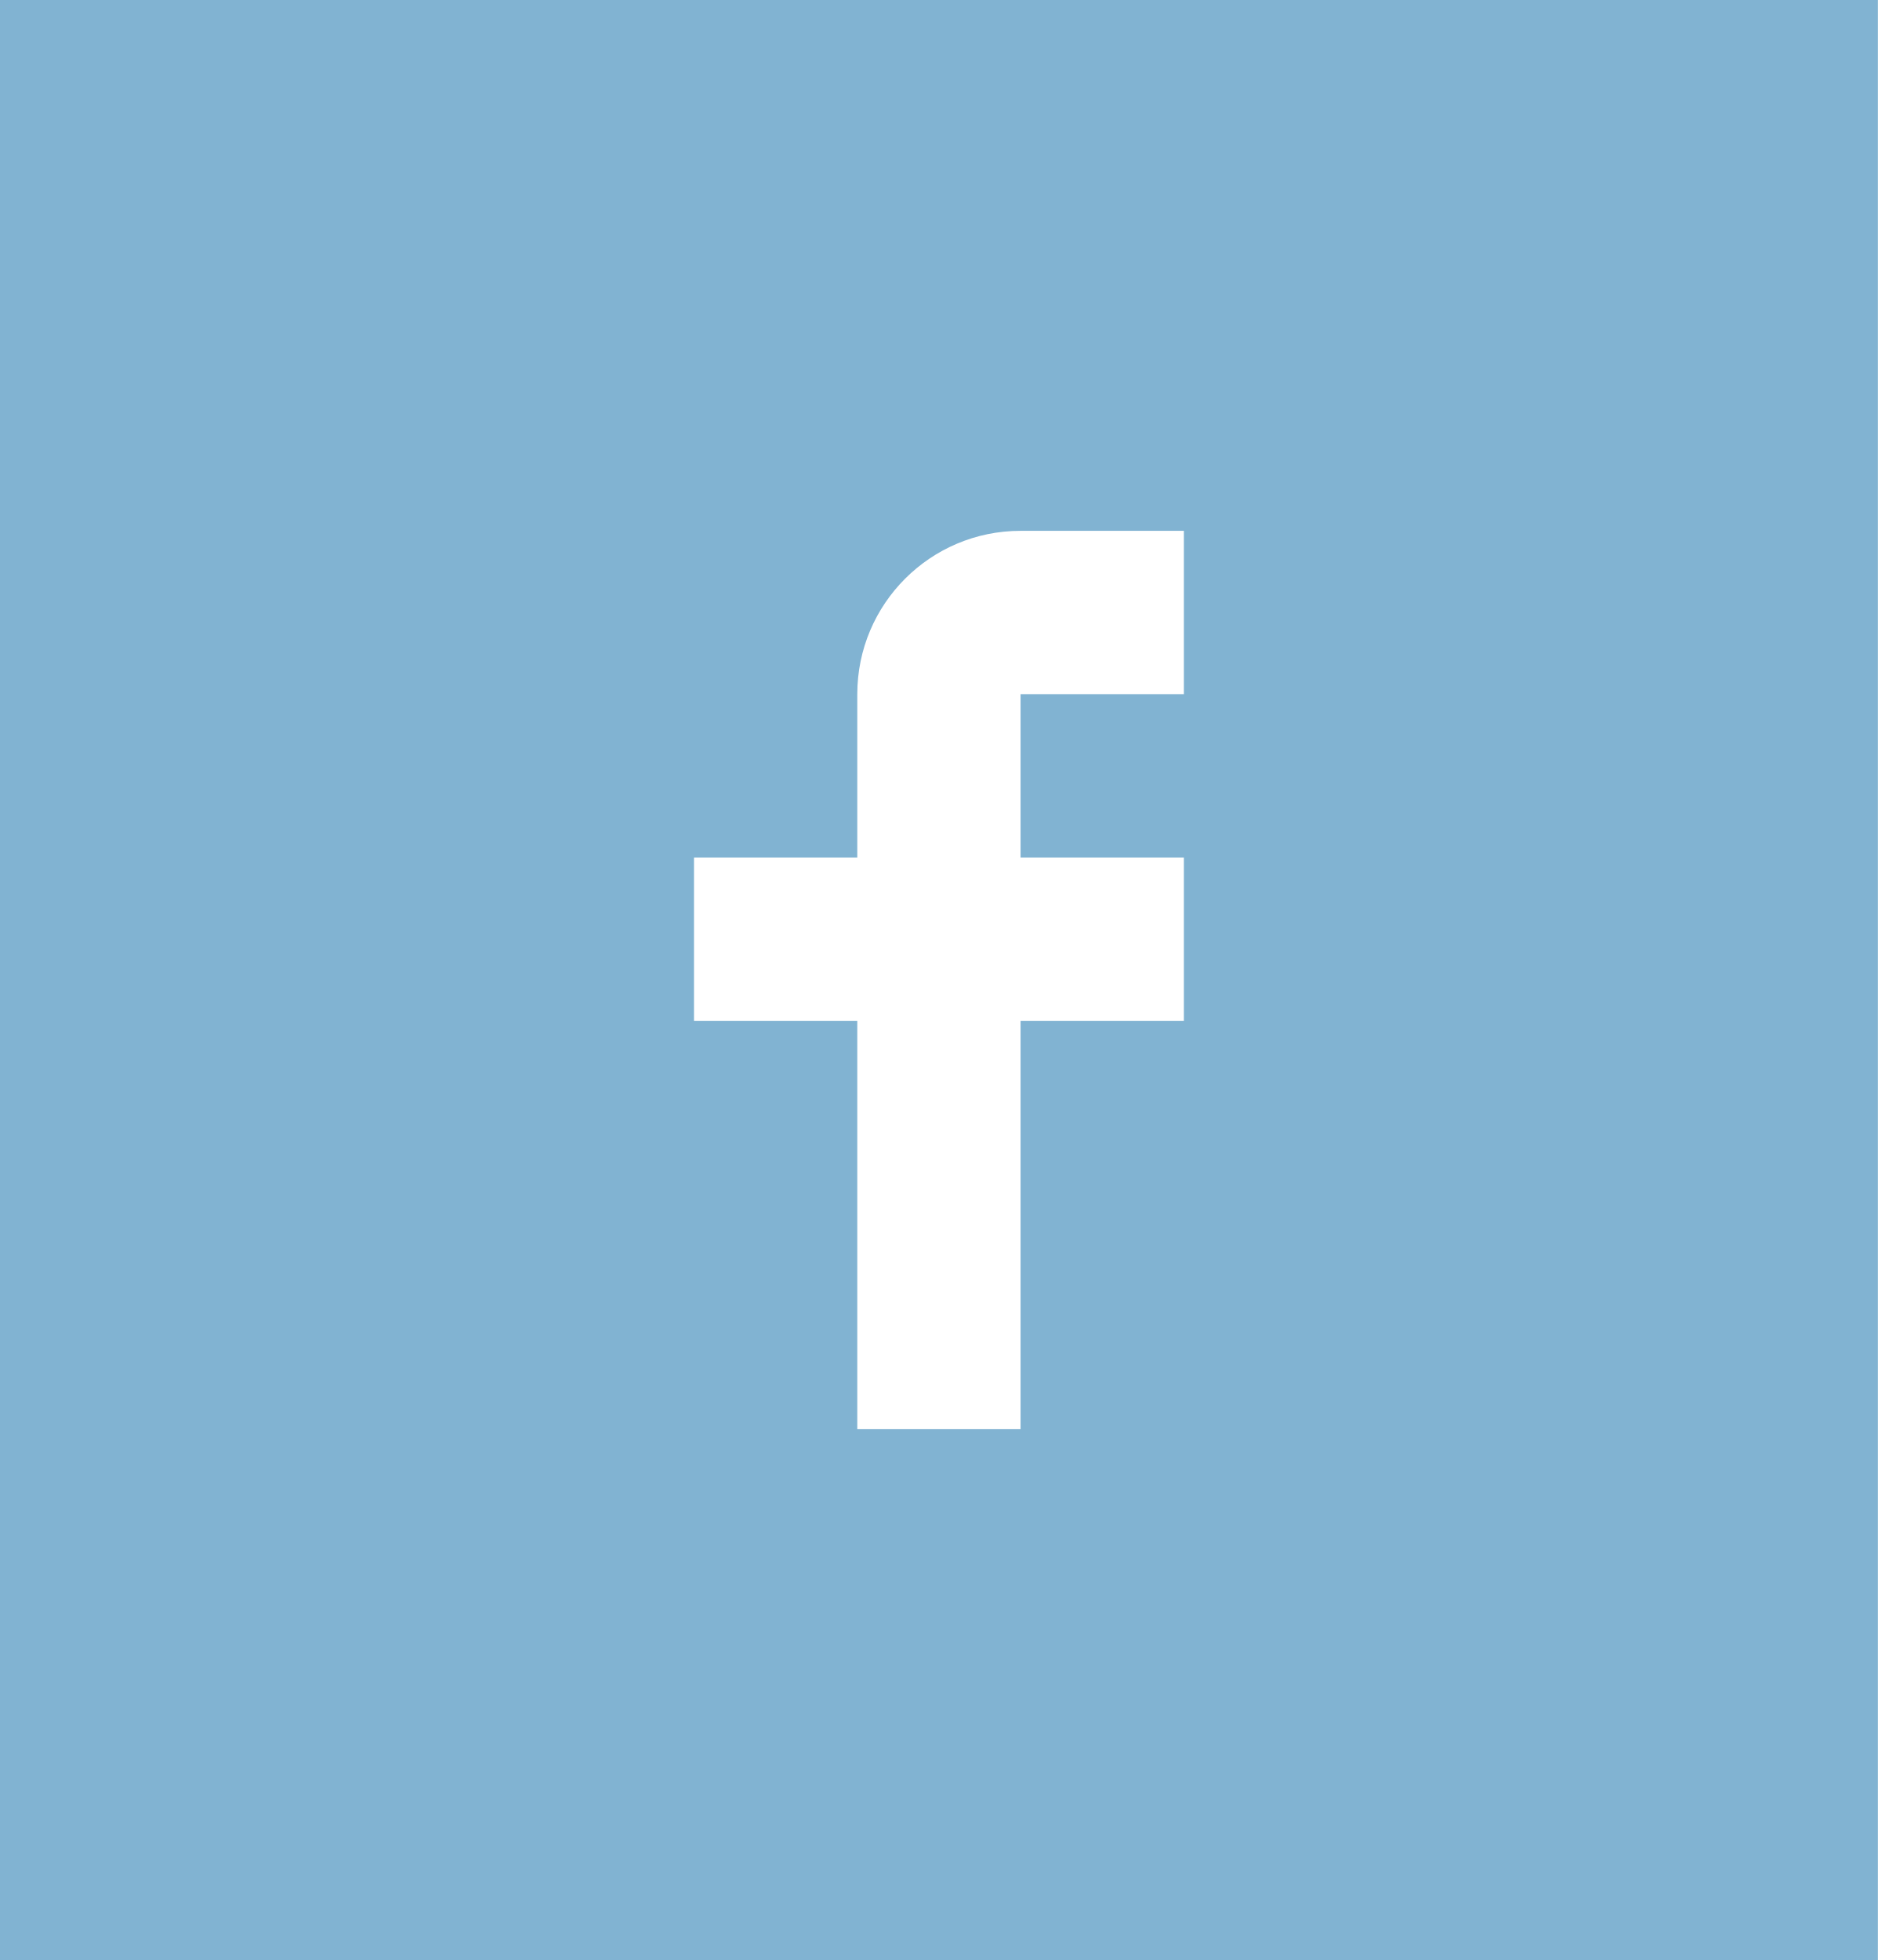
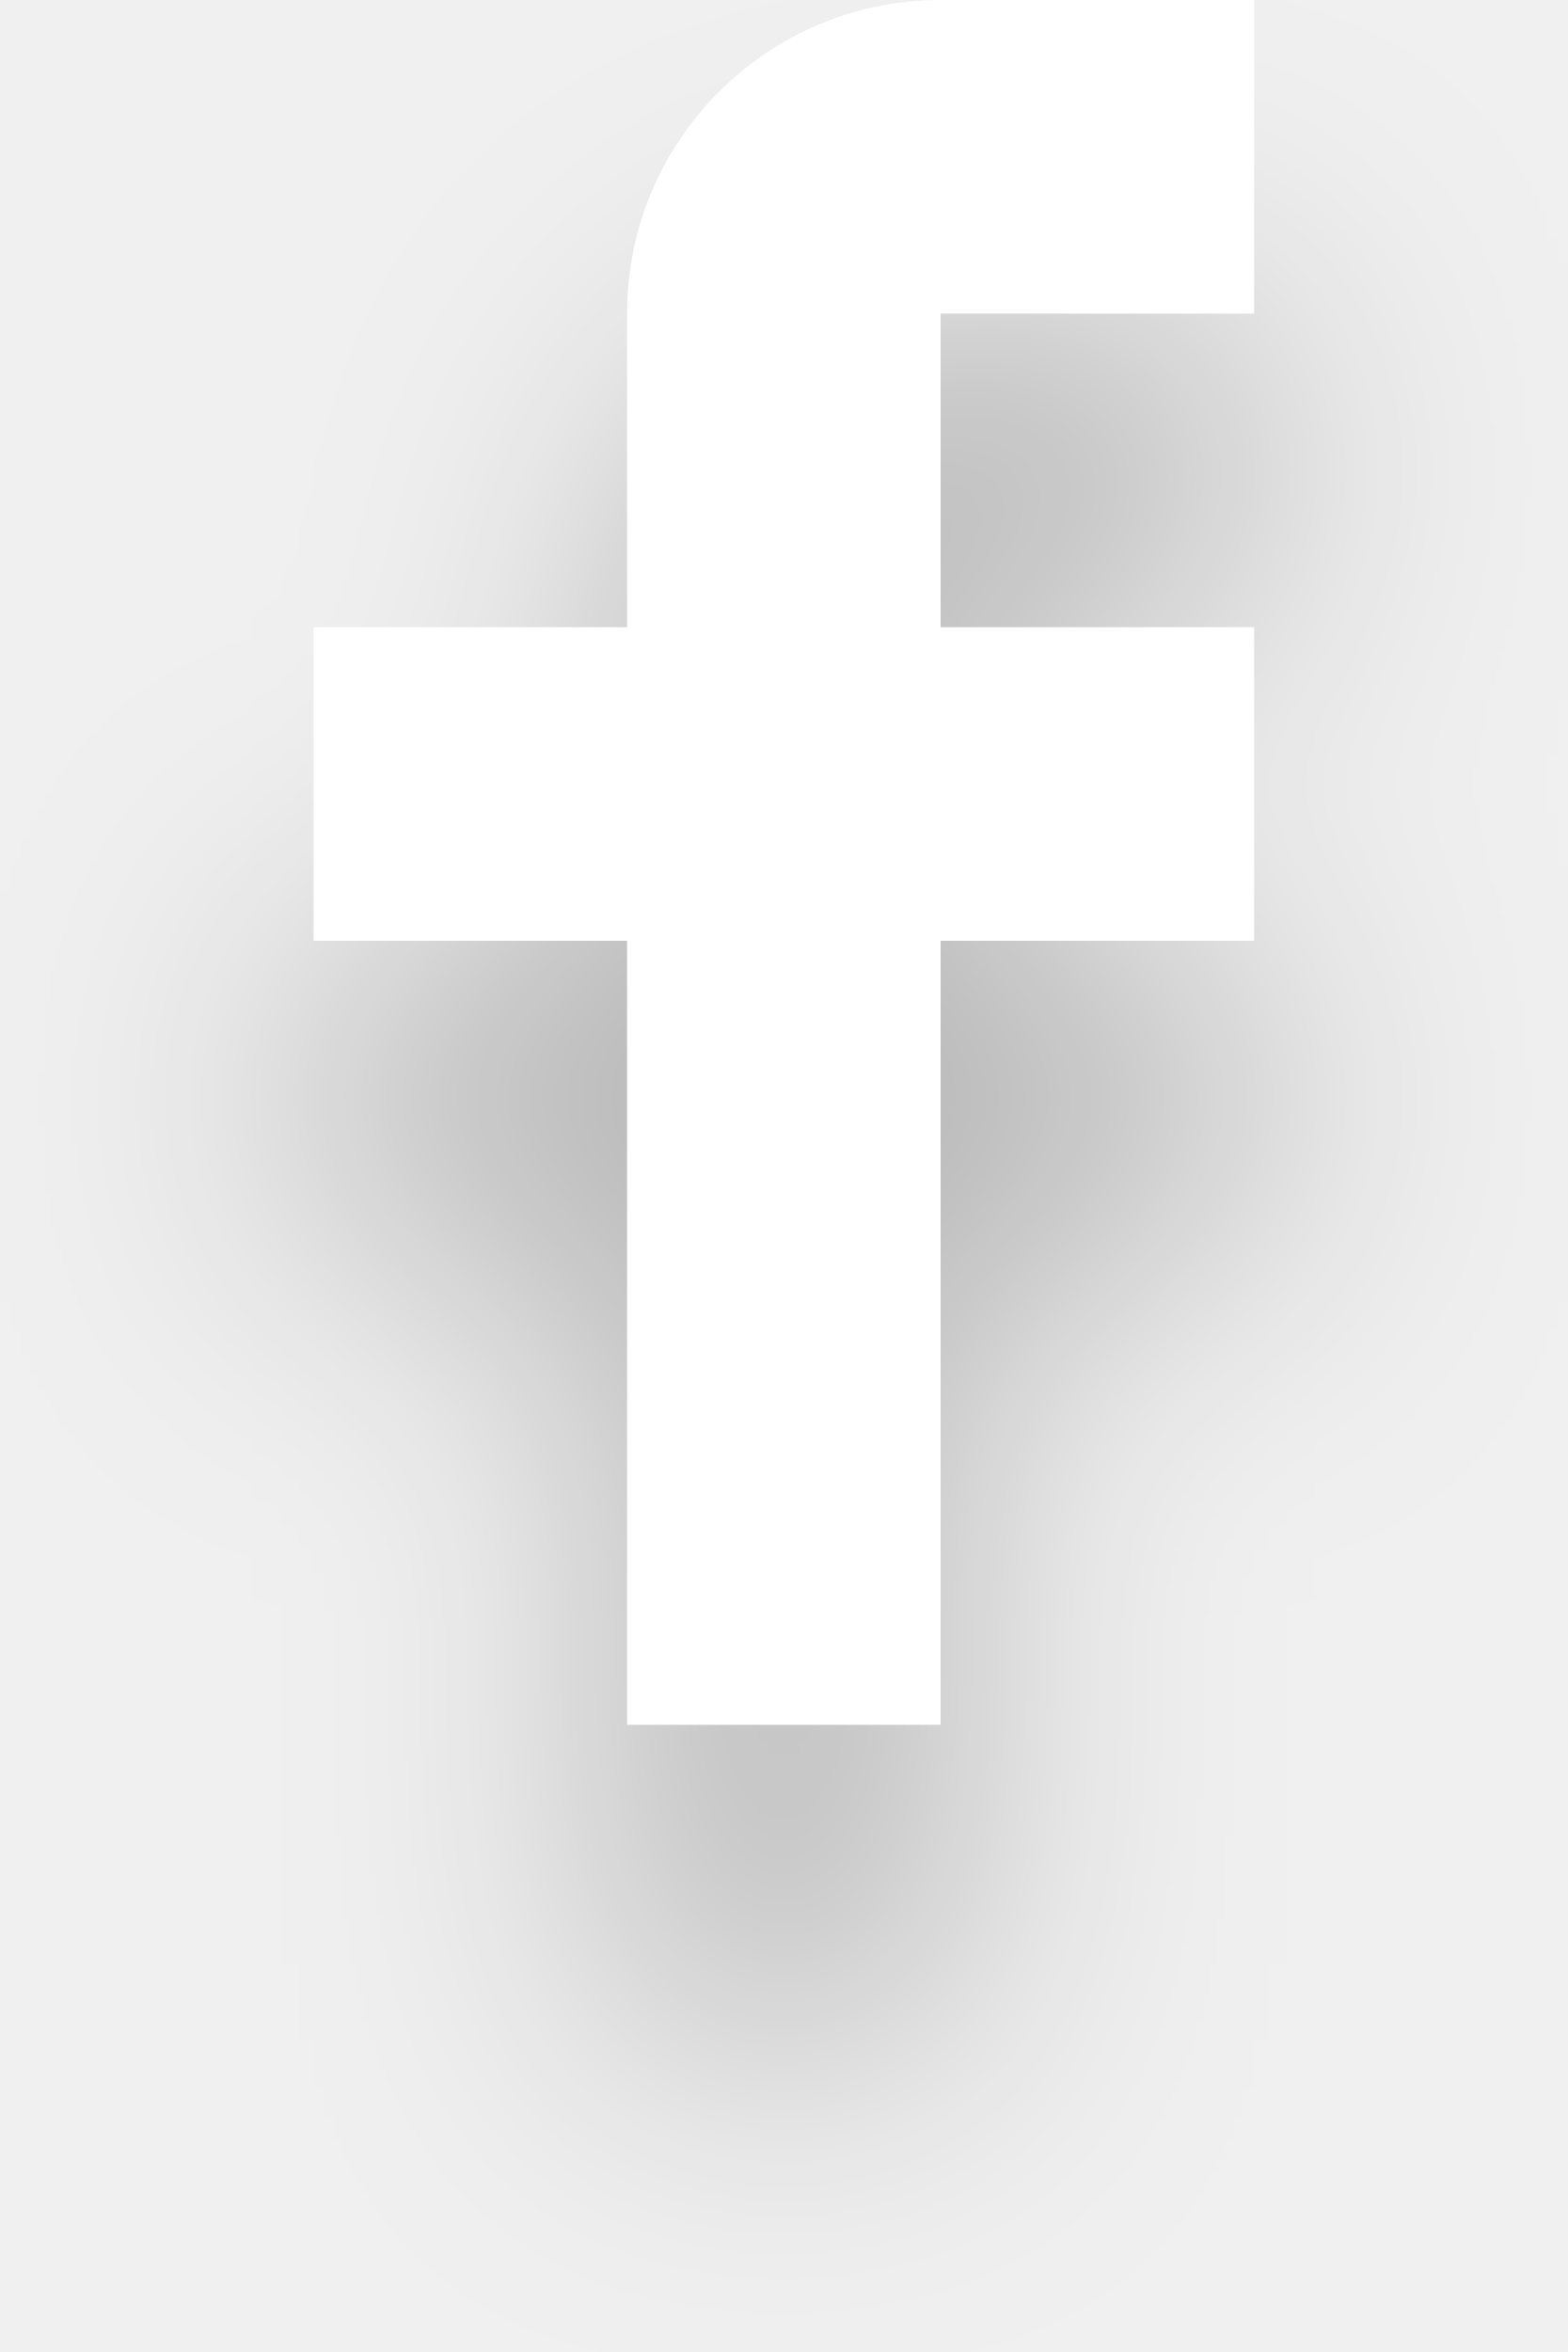
- <svg xmlns="http://www.w3.org/2000/svg" width="46" height="48" viewBox="0 0 46 48" fill="none">
-   <rect width="46" height="48" fill="#81B3D2" />
-   <path d="M29 17V13H25C22.791 13 21 14.791 21 17V21H17V25H21V35H25V25H29V21H25V17H29Z" fill="white" />
+ <svg xmlns="http://www.w3.org/2000/svg" width="20" height="30" viewBox="0 0 20 30" fill="none">
+   <g filter="url(#filter0_d)">
+     <path d="M16 4V0H12C9.791 0 8 1.791 8 4V8H4V12H8V22H12V12H16V8H12V4H16Z" fill="white" />
+   </g>
+   <defs>
+     <filter id="filter0_d" x="0" y="0" width="20" height="30" filterUnits="userSpaceOnUse" color-interpolation-filters="sRGB">
+       <feFlood flood-opacity="0" result="BackgroundImageFix" />
+       <feColorMatrix in="SourceAlpha" type="matrix" values="0 0 0 0 0 0 0 0 0 0 0 0 0 0 0 0 0 0 127 0" />
+       <feOffset dy="4" />
+       <feGaussianBlur stdDeviation="2" />
+       <feColorMatrix type="matrix" values="0 0 0 0 0 0 0 0 0 0 0 0 0 0 0 0 0 0 0.25 0" />
+       <feBlend mode="normal" in2="BackgroundImageFix" result="effect1_dropShadow" />
+       <feBlend mode="normal" in="SourceGraphic" in2="effect1_dropShadow" result="shape" />
+     </filter>
+   </defs>
</svg>
